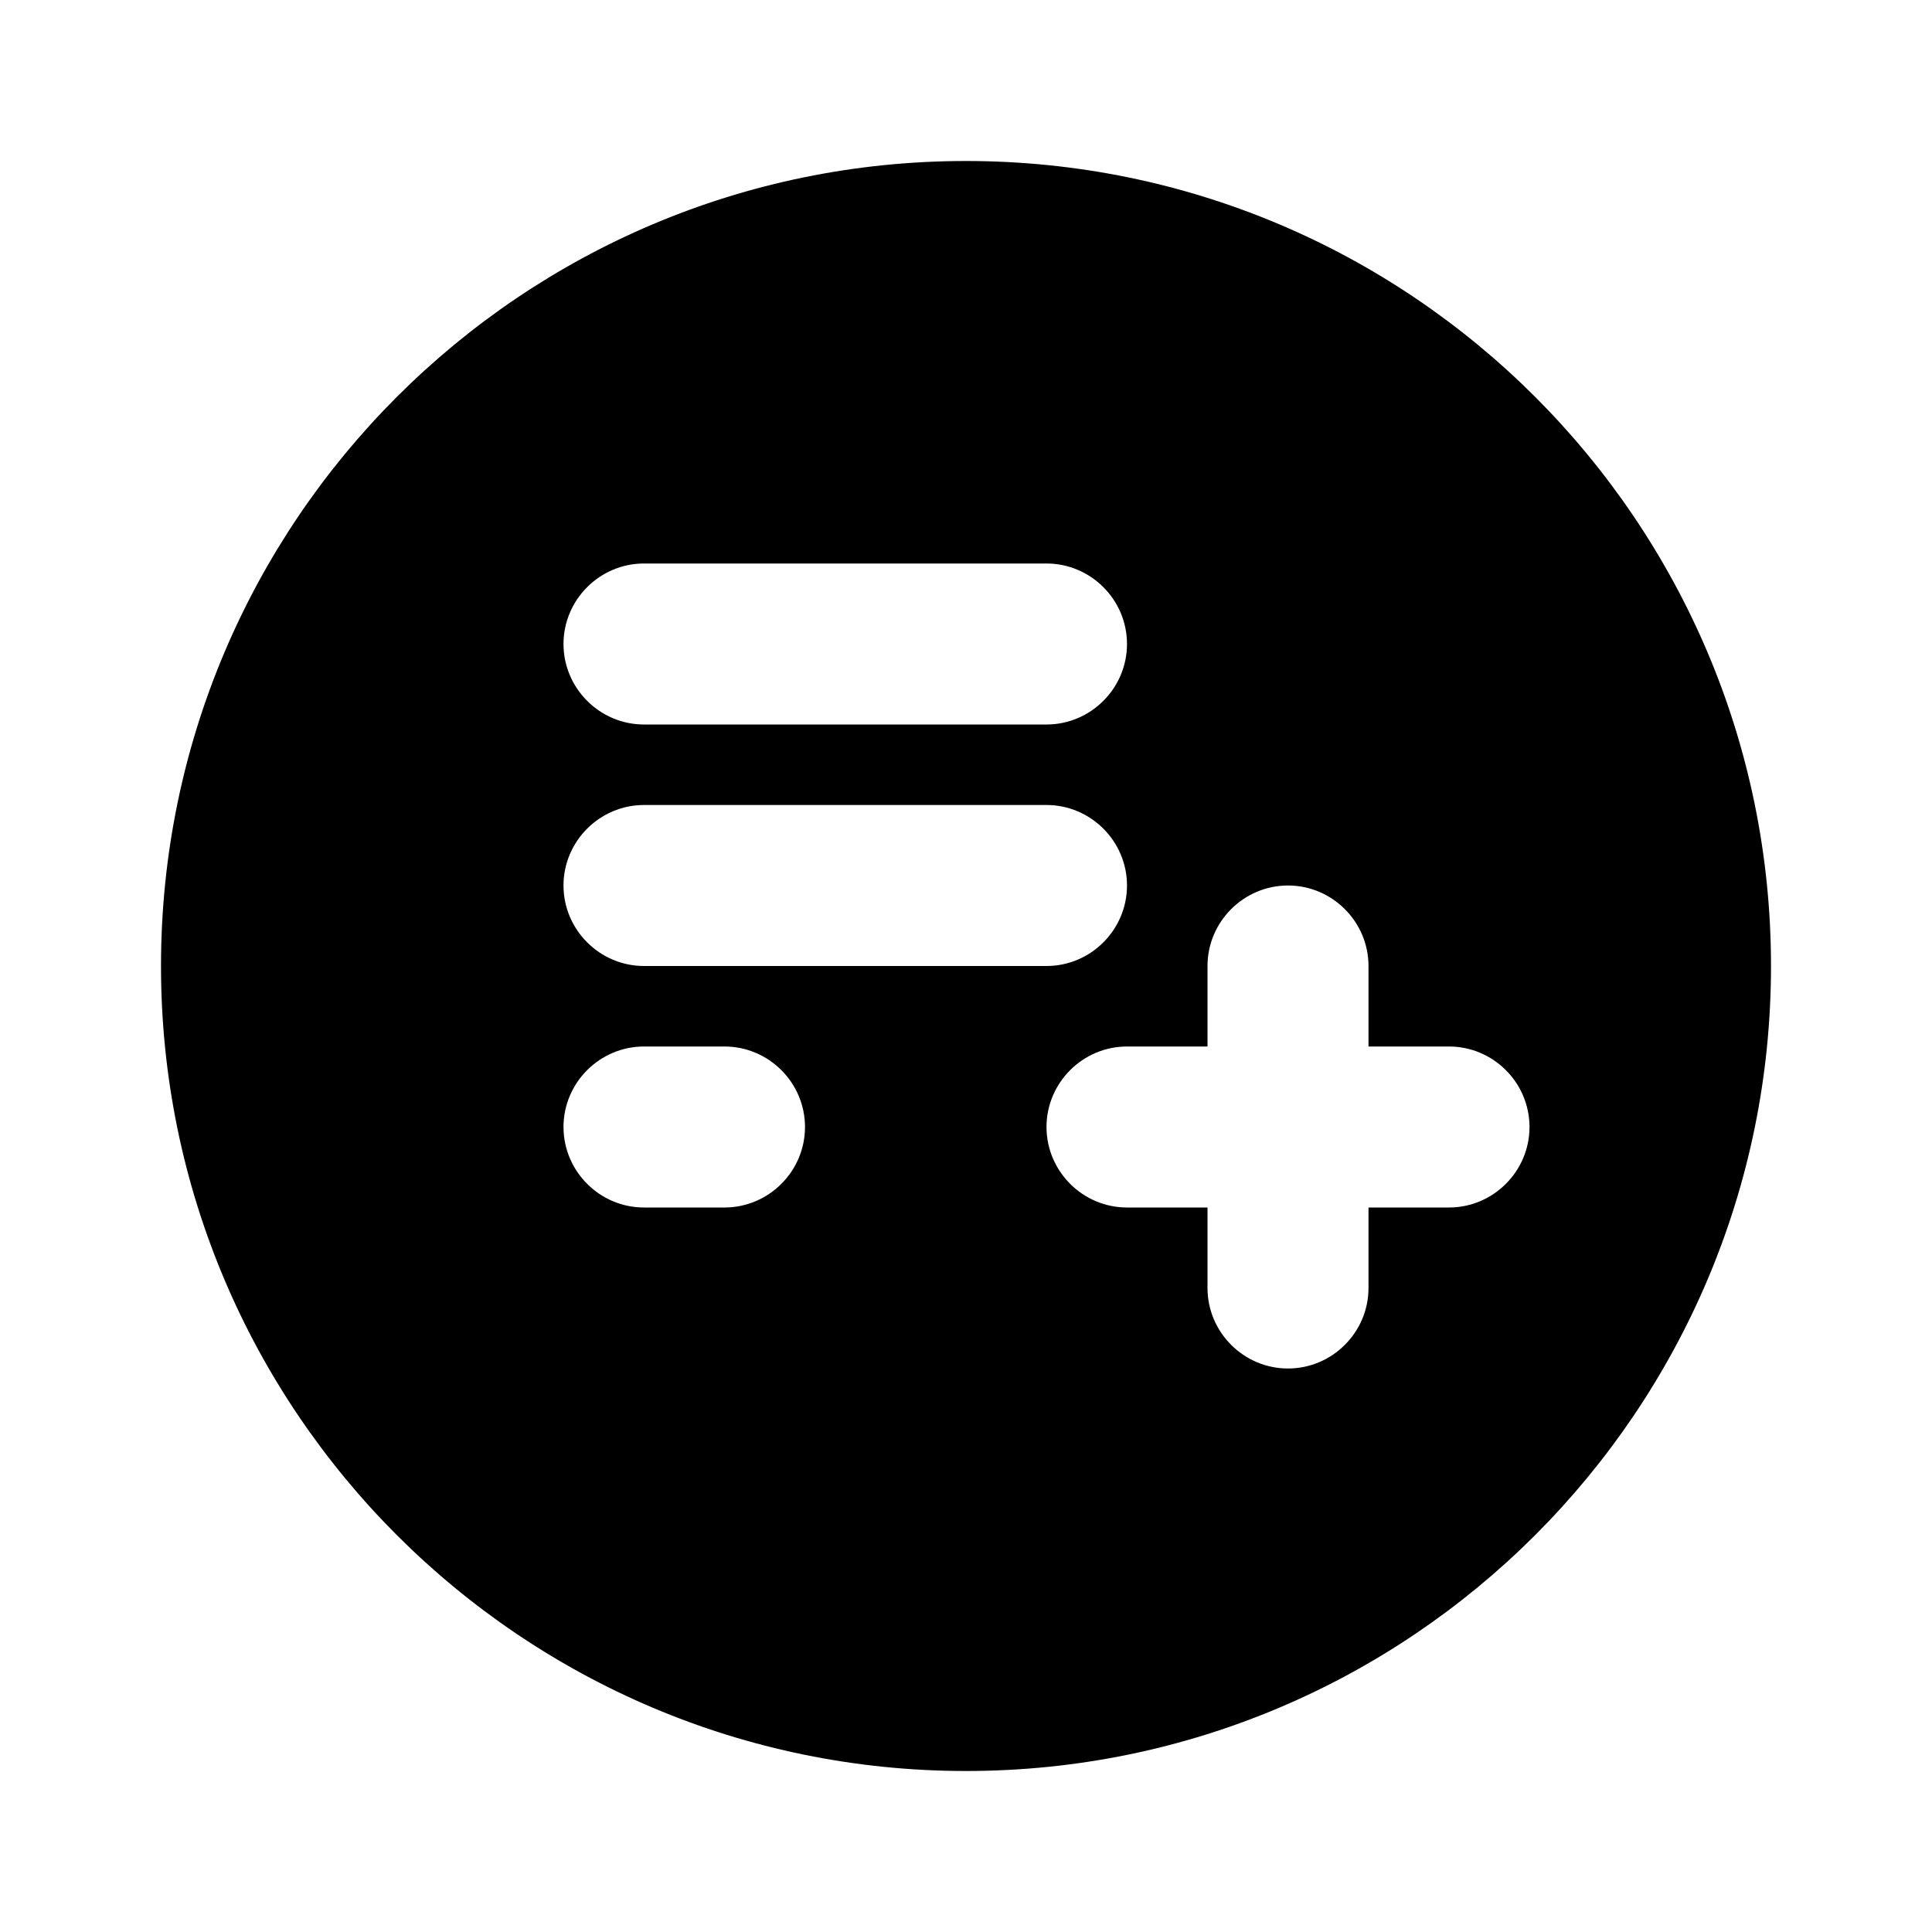
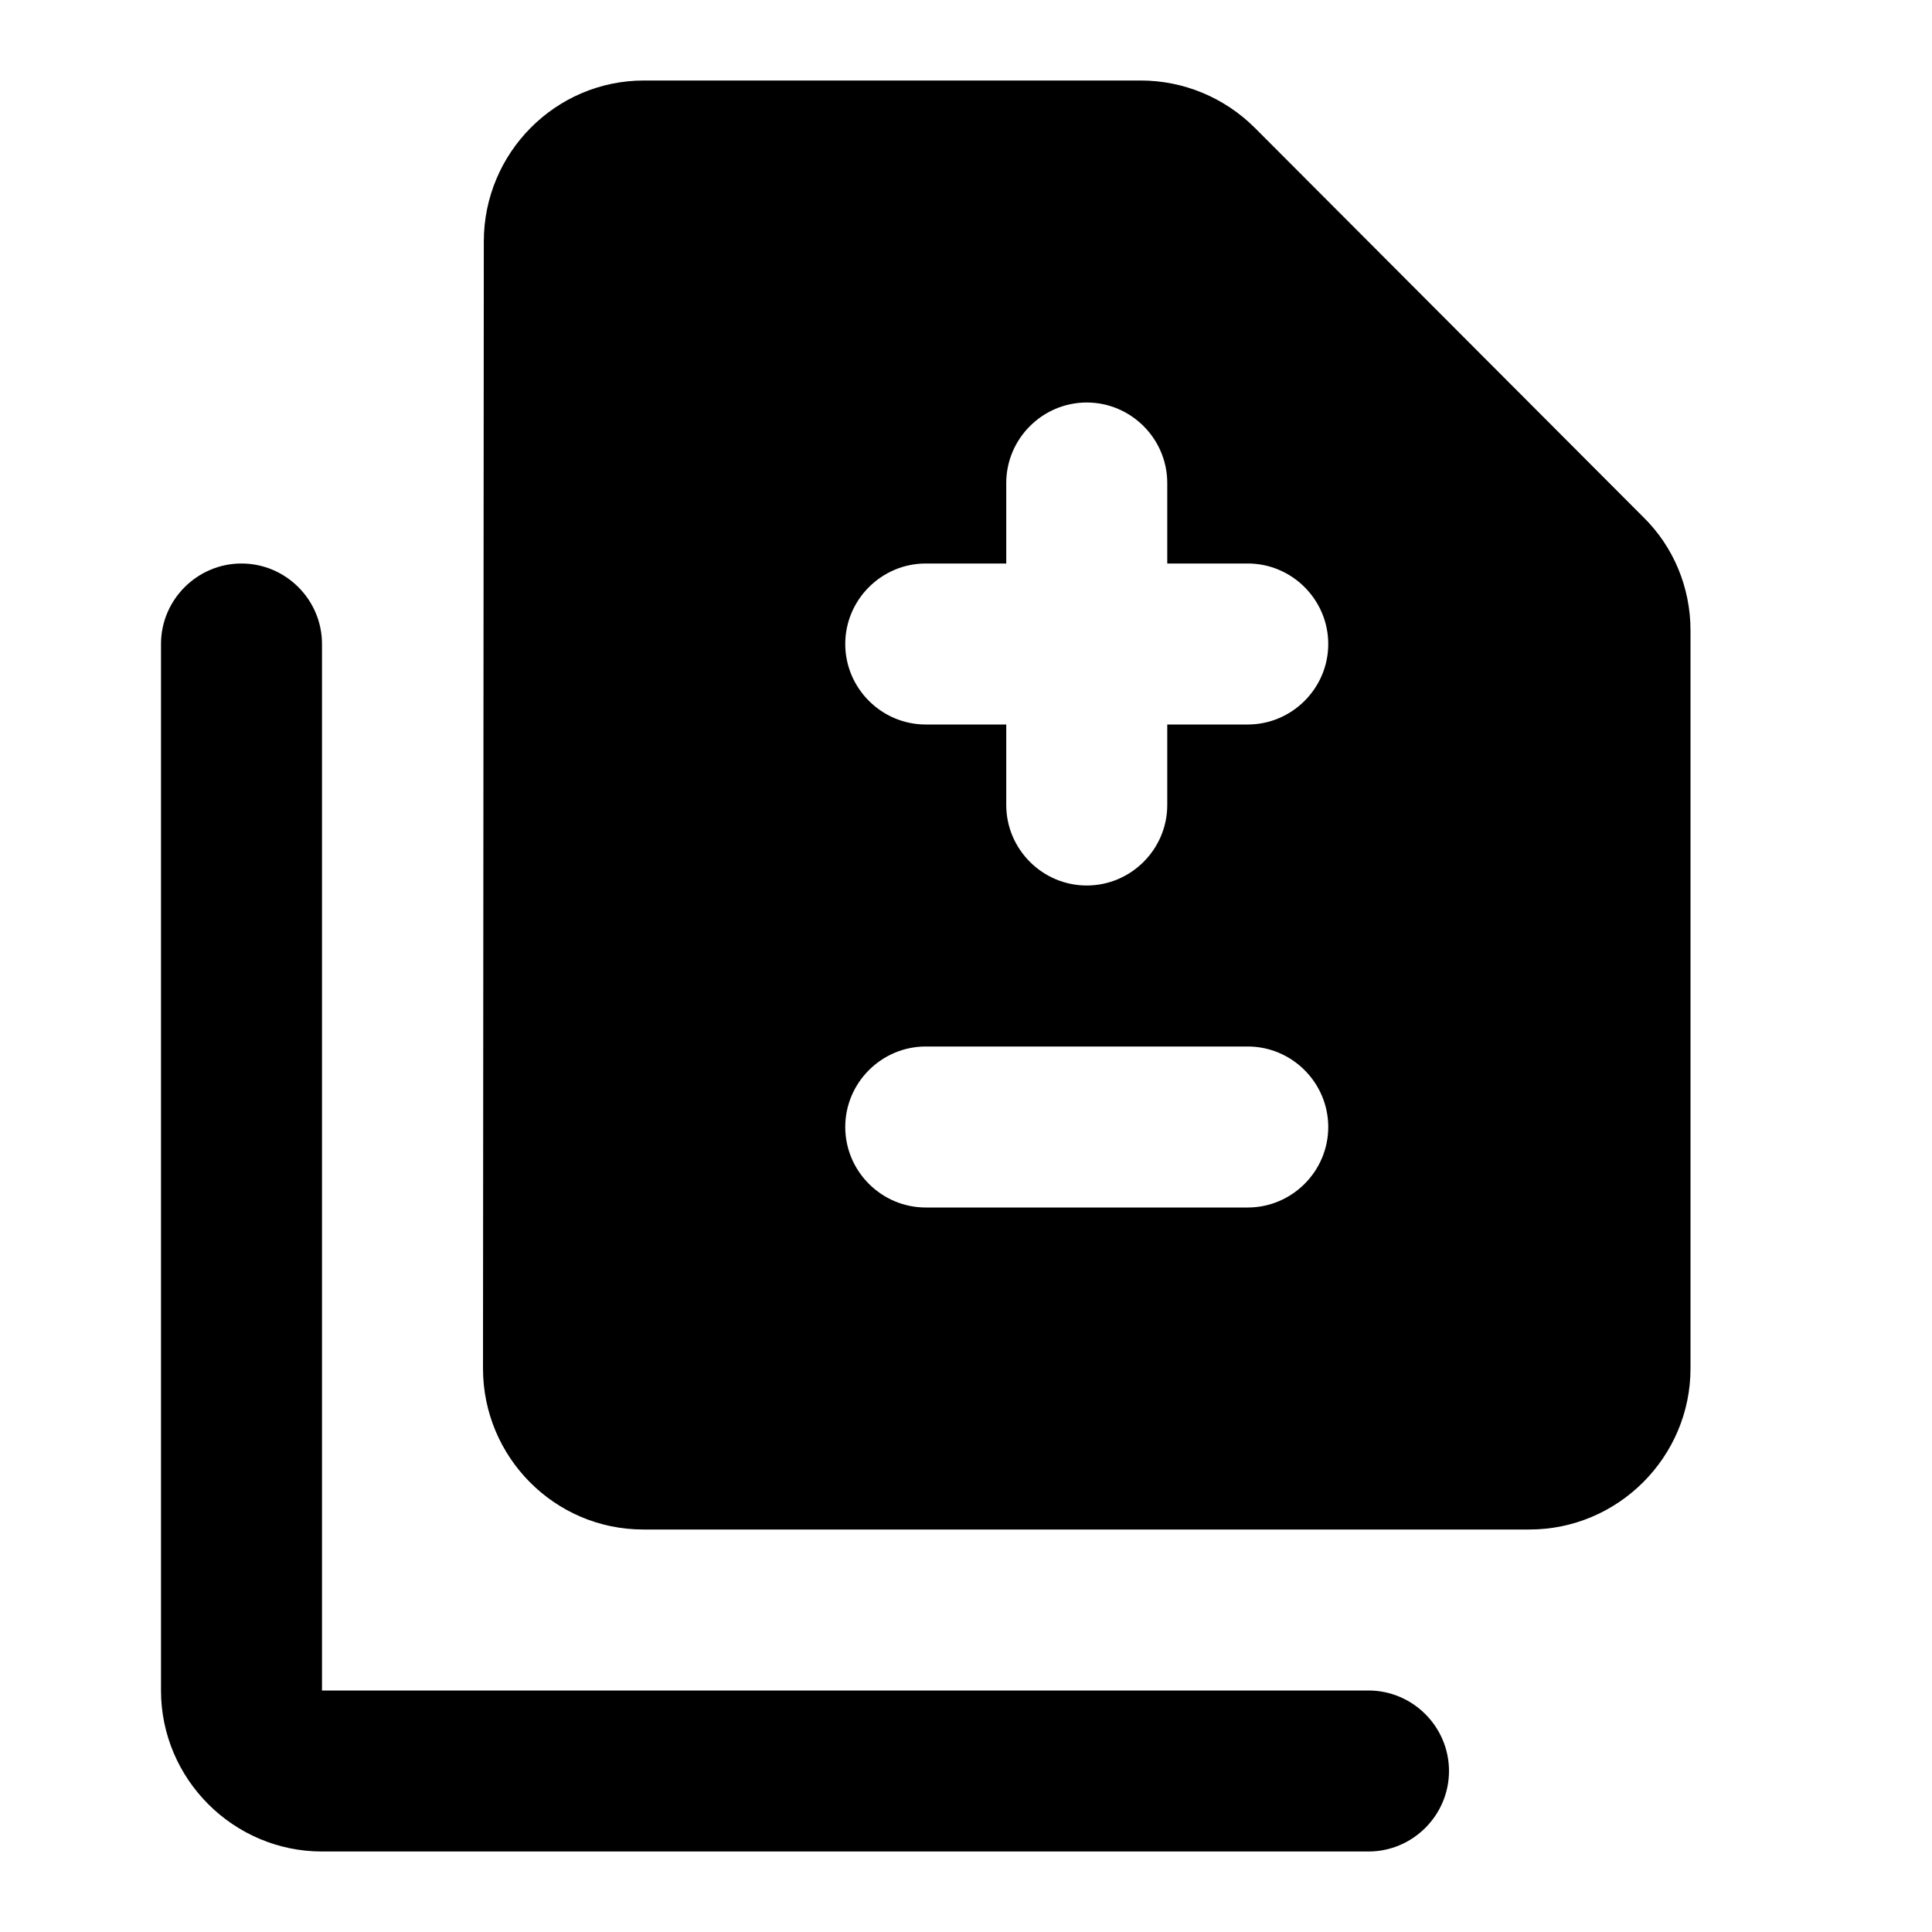
<svg xmlns="http://www.w3.org/2000/svg" enable-background="new 0 0 24 24" height="24px" viewBox="0 0 24 24" width="24px" fill="#000000">
-   <rect fill="none" height="24" width="24" />
-   <path d="M12,2C6.48,2,2,6.48,2,12s4.48,10,10,10s10-4.48,10-10S17.52,2,12,2z M7,8c0-0.55,0.45-1,1-1h5c0.55,0,1,0.45,1,1v0 c0,0.55-0.45,1-1,1H8C7.45,9,7,8.55,7,8L7,8z M10,14c0,0.55-0.45,1-1,1H8c-0.55,0-1-0.45-1-1v0c0-0.55,0.45-1,1-1h1 C9.55,13,10,13.45,10,14L10,14z M8,12c-0.55,0-1-0.45-1-1v0c0-0.55,0.45-1,1-1h5c0.55,0,1,0.45,1,1v0c0,0.55-0.45,1-1,1H8z M18,15 h-1v1c0,0.55-0.45,1-1,1s-1-0.45-1-1v-1h-1c-0.55,0-1-0.45-1-1s0.45-1,1-1h1v-1c0-0.55,0.45-1,1-1s1,0.45,1,1v1h1c0.55,0,1,0.45,1,1 S18.55,15,18,15z" />
+   <g>
+     <rect fill="none" height="24" width="24" />
+     <rect fill="none" height="24" width="24" />
+   </g>
+   <g>
+     <path d="M3,7c0.55,0,1,0.45,1,1v13h13c0.55,0,1,0.45,1,1s-0.45,1-1,1H4c-1.1,0-2-0.9-2-2V8C2,7.45,2.45,7,3,7z M15.59,1.59 C15.21,1.21,14.7,1,14.17,1H8C6.9,1,6.01,1.9,6.01,3L6,17c0,1.1,0.89,2,1.99,2H19c1.1,0,2-0.9,2-2V7.83c0-0.53-0.21-1.04-0.59-1.41 L15.59,1.59z M15.5,15h-4c-0.55,0-1-0.45-1-1v0c0-0.55,0.45-1,1-1h4c0.55,0,1,0.45,1,1v0C16.5,14.55,16.05,15,15.5,15z M15.5,9h-1 v1c0,0.55-0.45,1-1,1h0c-0.55,0-1-0.45-1-1V9h-1c-0.55,0-1-0.45-1-1v0c0-0.55,0.45-1,1-1h1V6c0-0.55,0.45-1,1-1h0 c0.55,0,1,0.45,1,1v1h1c0.55,0,1,0.45,1,1v0C16.5,8.55,16.05,9,15.5,9z" />
+   </g>
</svg>
